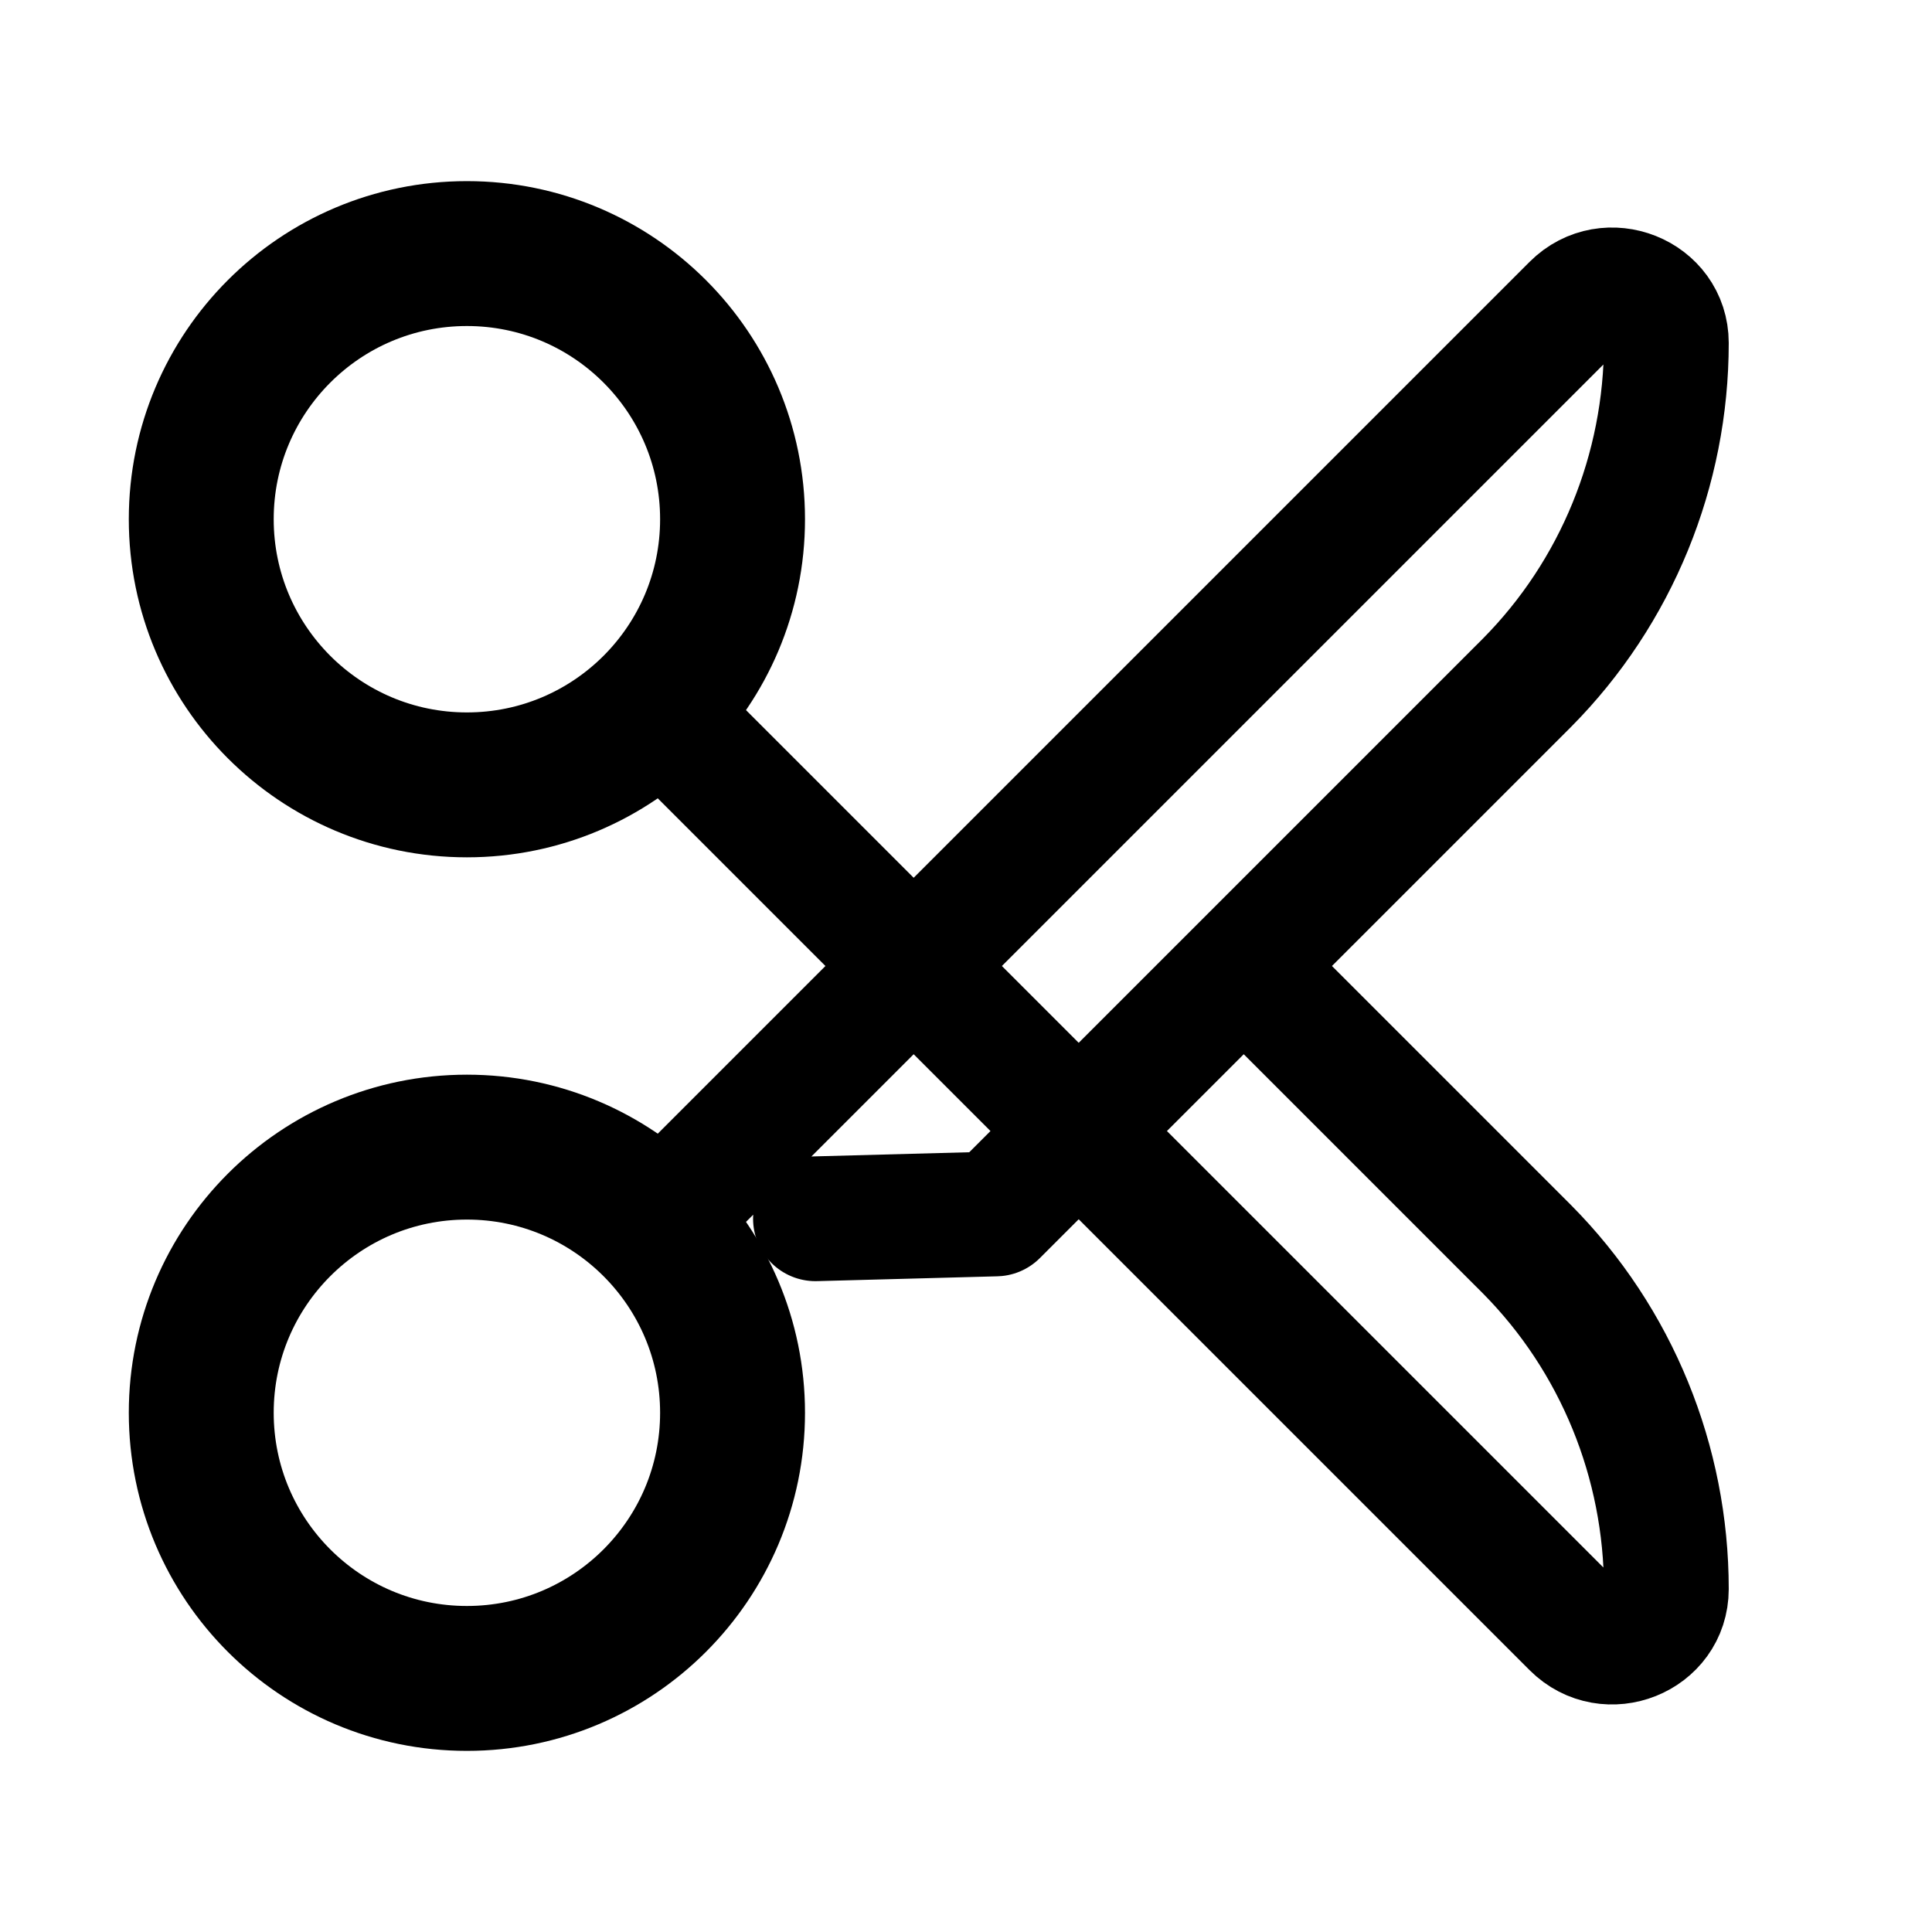
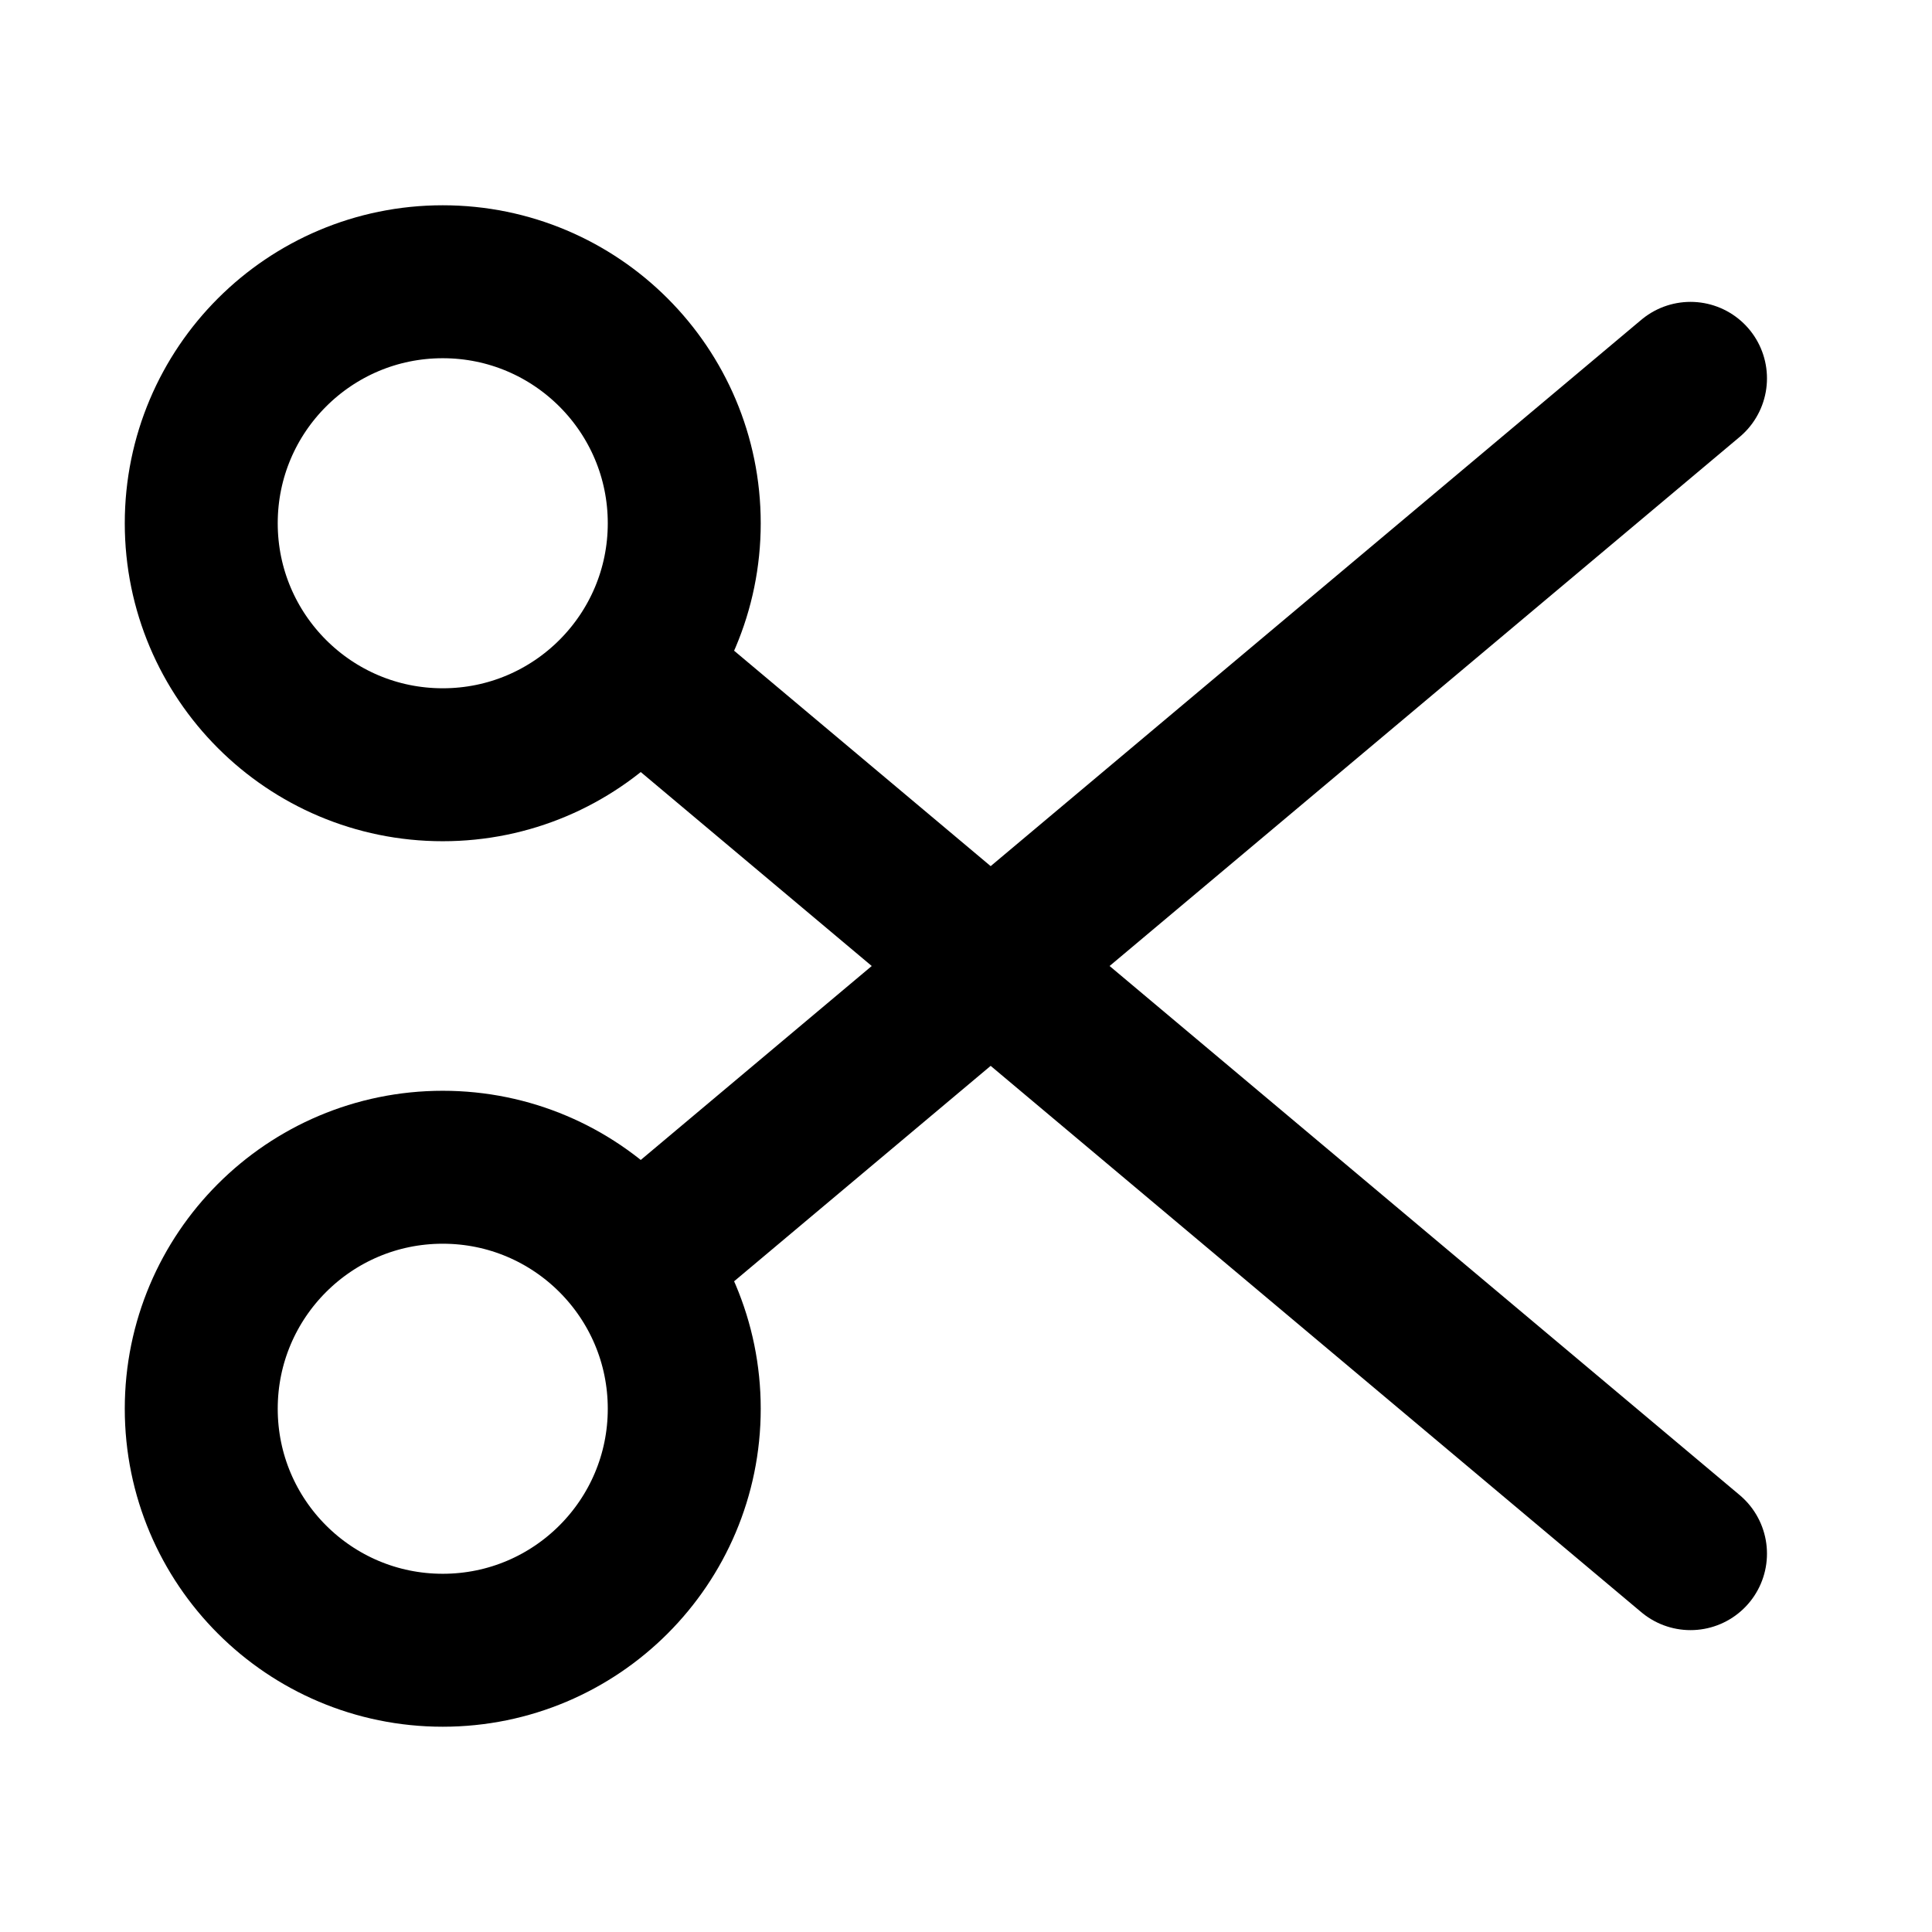
<svg xmlns="http://www.w3.org/2000/svg" width="24" height="24" viewBox="0 0 24 24">
-   <path d="M8.15 15.2 19.55 3.8c.42-.42 1.15-.13 1.15.46 0 1.58-.62 3.1-1.73 4.22l-6.6 6.6-2.24.06M8.15 8.8l11.4 11.4c.42.42 1.15.13 1.15-.46 0-1.58-.62-3.1-1.73-4.22l-3-3" fill="none" stroke="currentColor" stroke-width="1.55" stroke-linecap="round" stroke-linejoin="round" />
-   <g fill="none" stroke="currentColor" stroke-width="1.8">
-     <circle cx="5.8" cy="6.45" r="3.3" />
-     <circle cx="5.8" cy="17.55" r="3.3" />
-   </g>
+   <path fill="none" stroke="currentColor" stroke-width="1.9" stroke-linecap="round" stroke-linejoin="round" d="M8.5 6.5a3 3 0 1 1-6 0 3 3 0 1 1 6 0Z M8.5 17.5a3 3 0 1 1-6 0 3 3 0 1 1 6 0Z M7.9 8.3 21 19.3 M7.9 15.7 21 4.7" />
</svg>
